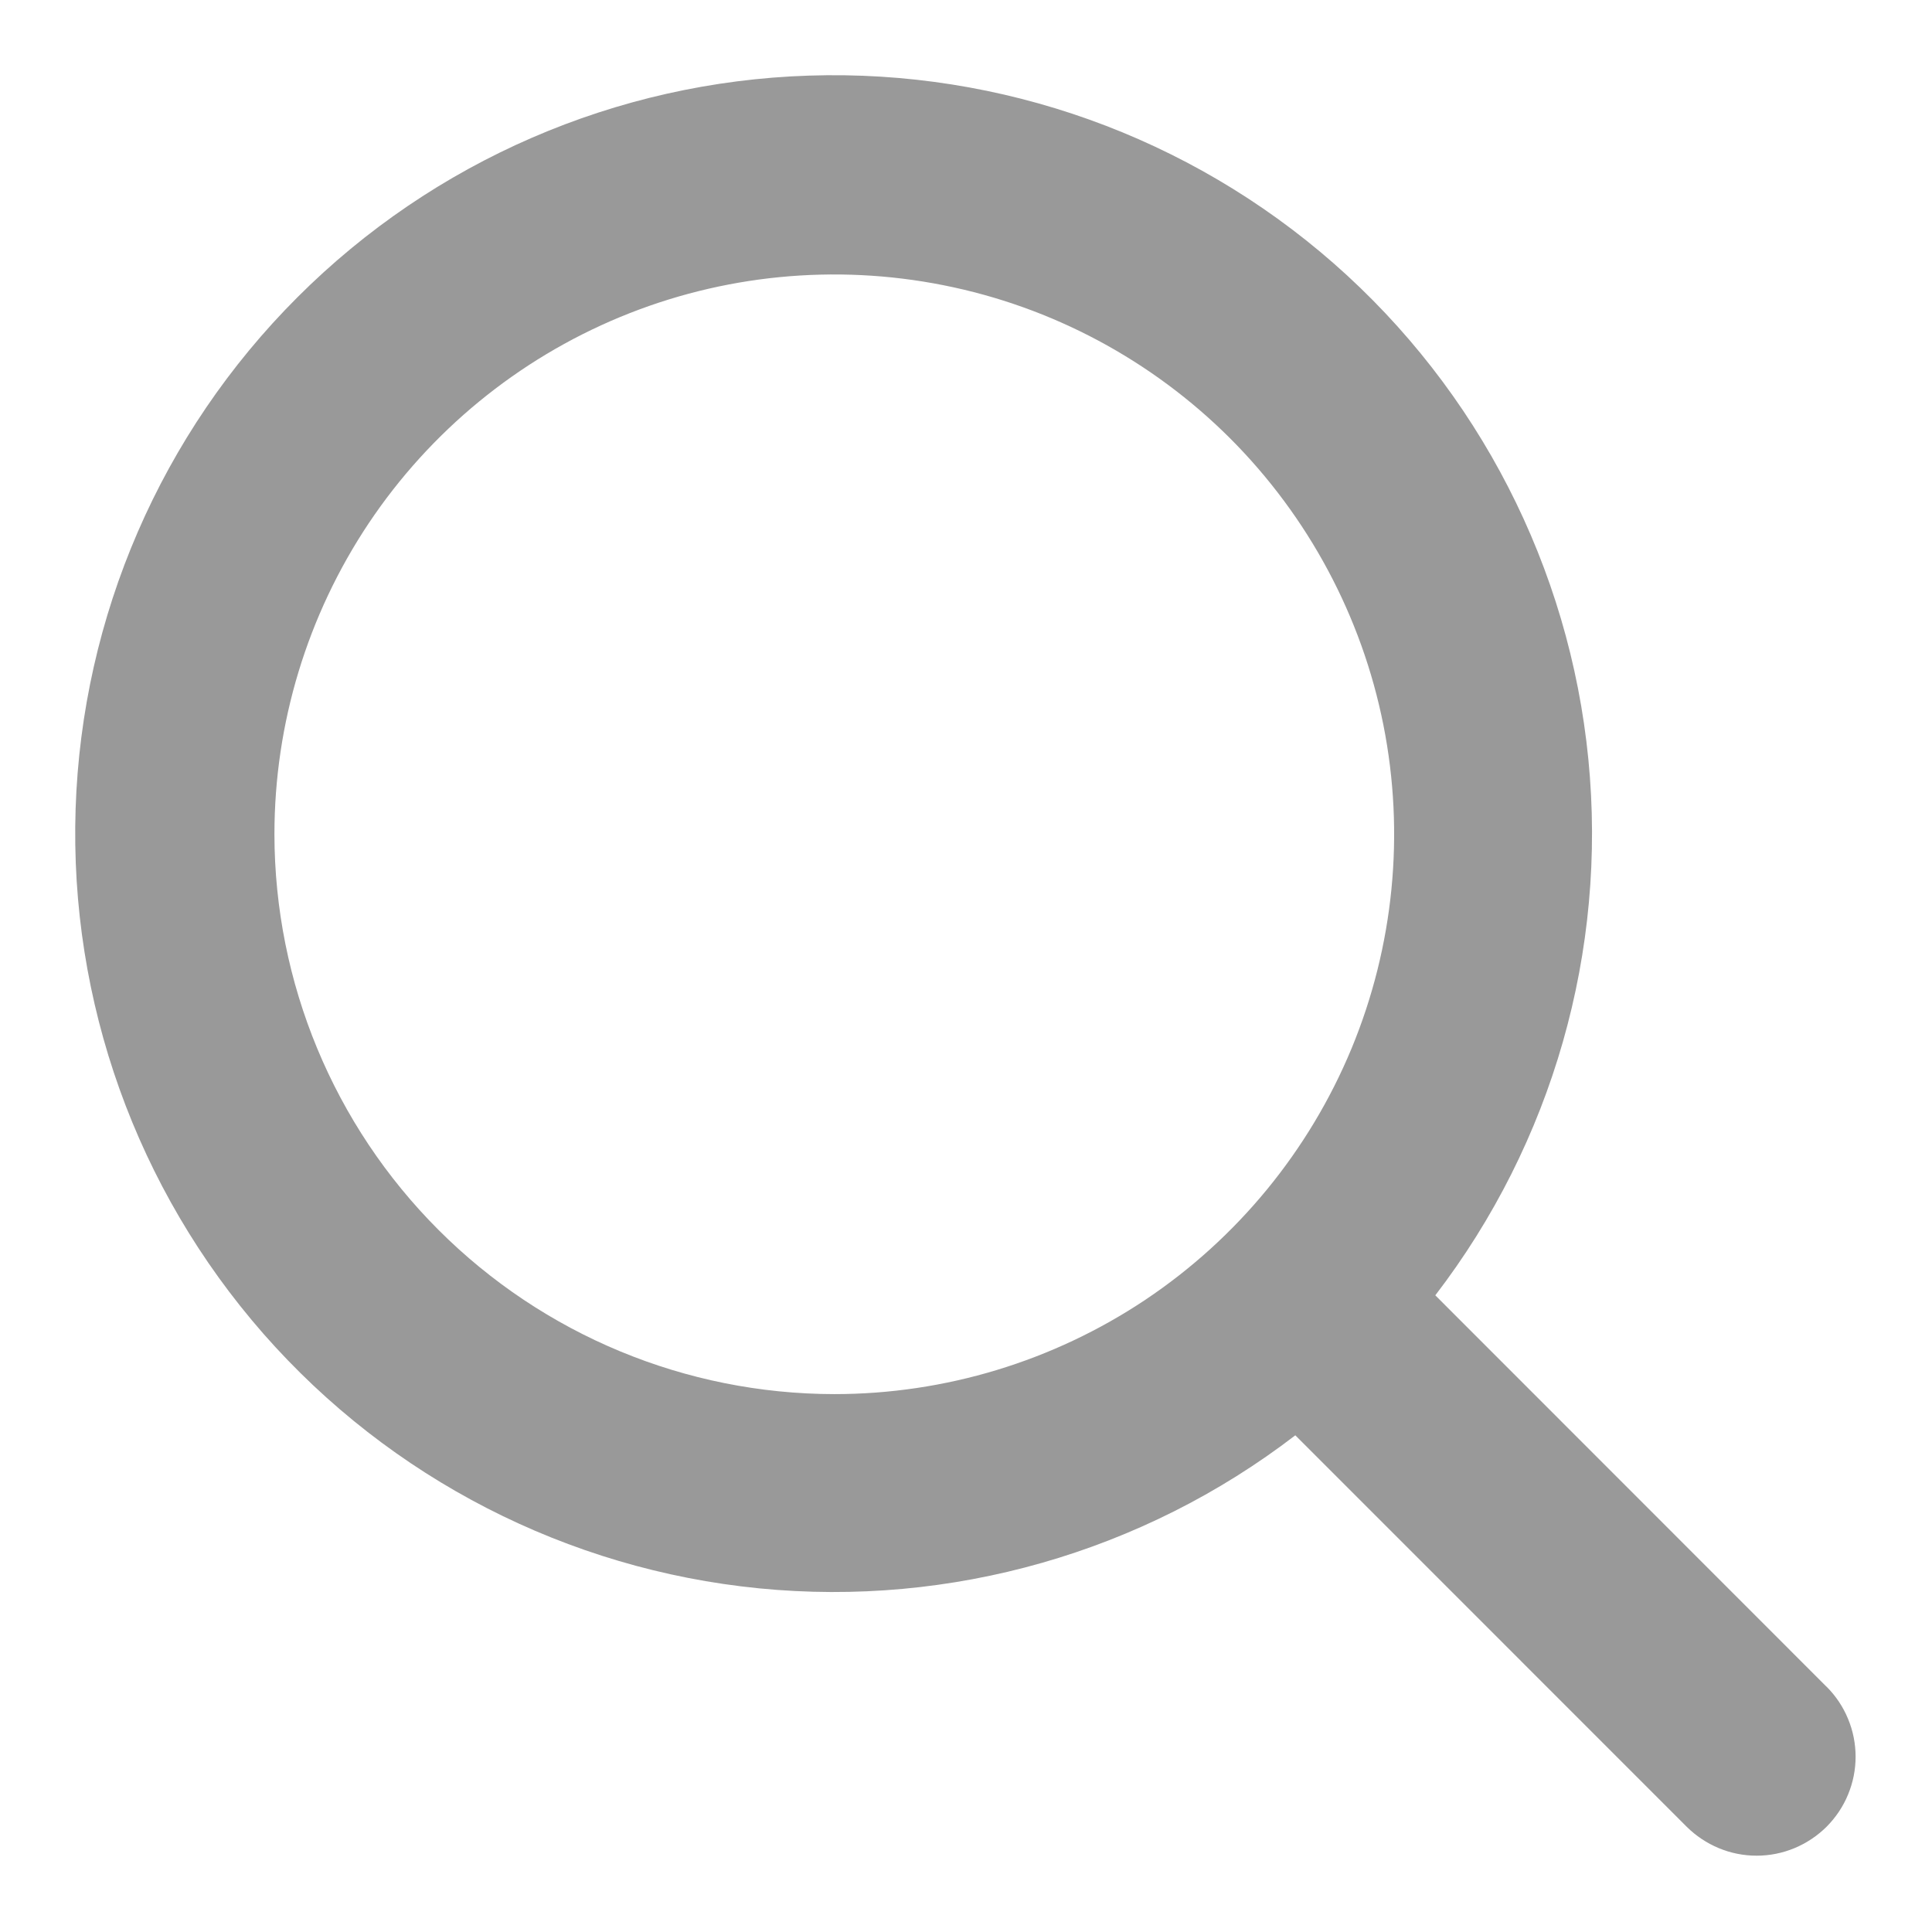
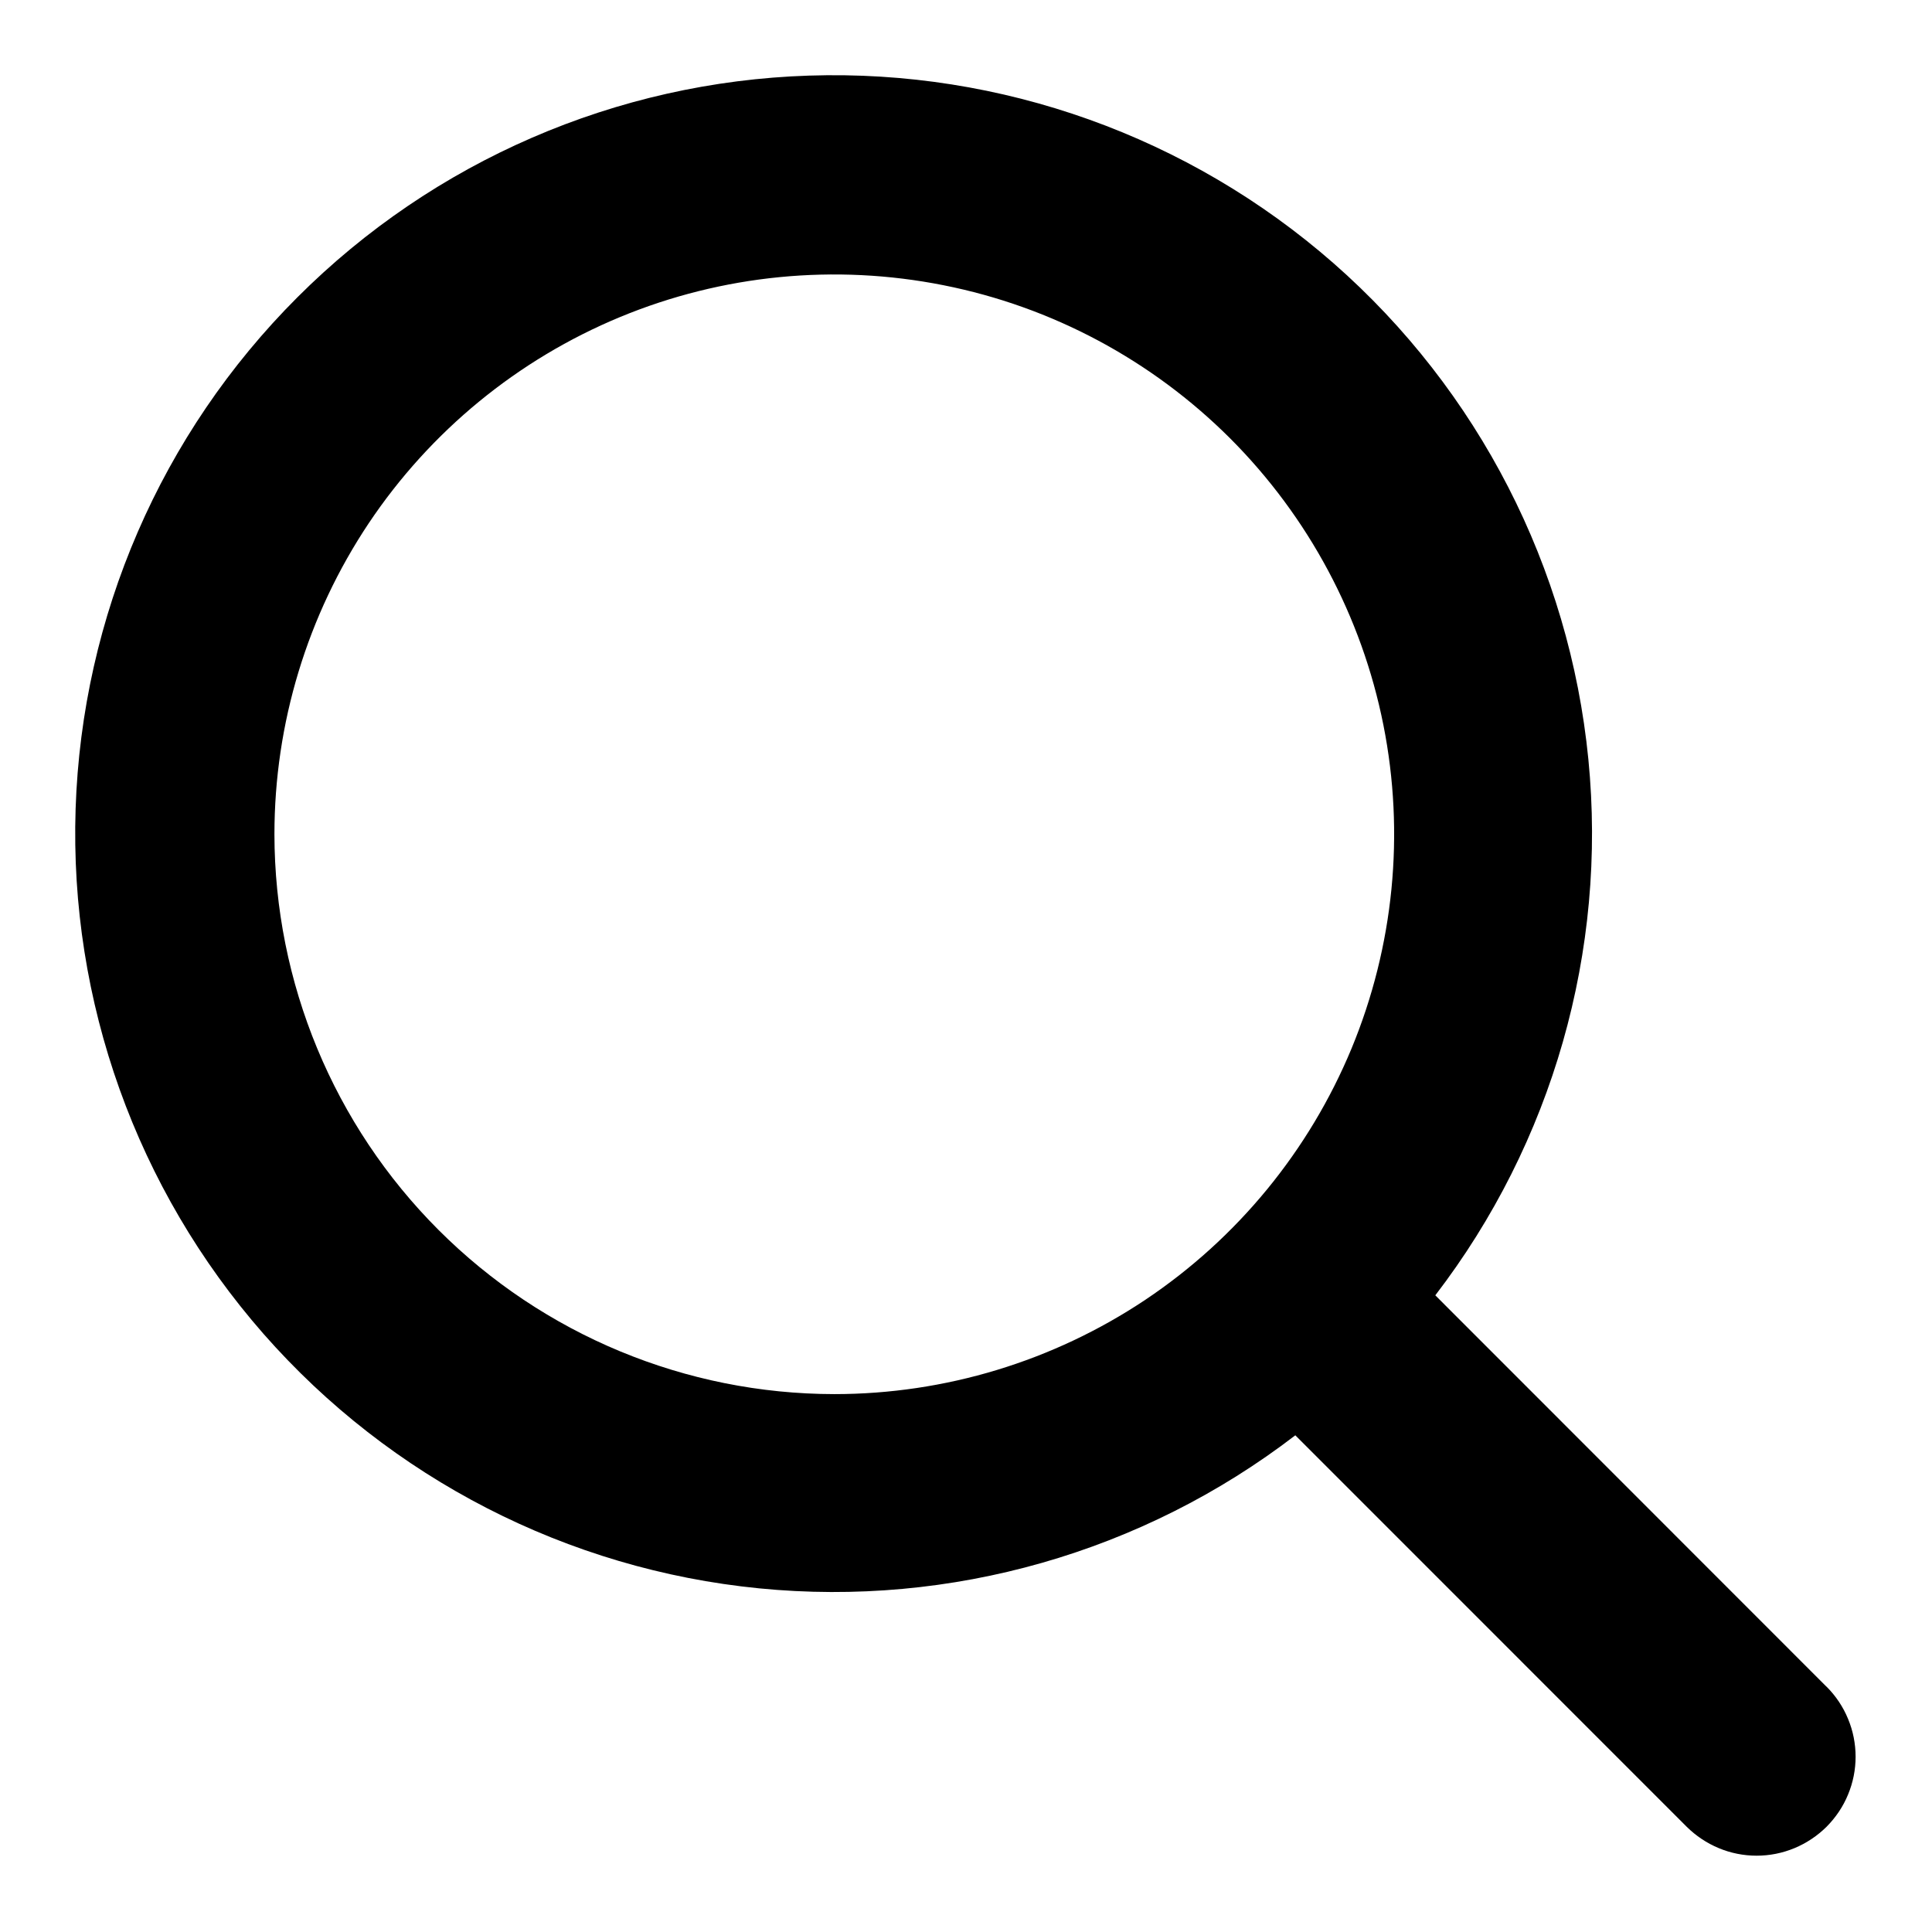
<svg xmlns="http://www.w3.org/2000/svg" width="22" height="22" viewBox="0 0 22 22" fill="none">
-   <path d="M20.796 19.204L16.344 14.75C17.679 13.01 18.302 10.828 18.087 8.646C17.872 6.464 16.835 4.445 15.187 2.999C13.538 1.554 11.402 0.789 9.21 0.861C7.018 0.932 4.936 1.835 3.386 3.386C1.835 4.936 0.933 7.018 0.861 9.21C0.789 11.401 1.554 13.538 2.999 15.187C4.445 16.835 6.464 17.872 8.646 18.087C10.828 18.302 13.011 17.679 14.75 16.344L19.206 20.801C19.311 20.905 19.435 20.988 19.572 21.045C19.708 21.102 19.855 21.131 20.003 21.131C20.151 21.131 20.297 21.102 20.434 21.045C20.571 20.988 20.695 20.905 20.8 20.801C20.904 20.696 20.988 20.572 21.044 20.435C21.101 20.298 21.13 20.152 21.13 20.004C21.13 19.856 21.101 19.709 21.044 19.573C20.988 19.436 20.904 19.311 20.8 19.207L20.796 19.204ZM3.125 9.5C3.125 8.239 3.499 7.007 4.199 5.958C4.9 4.91 5.896 4.093 7.061 3.61C8.225 3.128 9.507 3.002 10.744 3.248C11.98 3.493 13.116 4.101 14.008 4.992C14.899 5.884 15.507 7.02 15.753 8.256C15.999 9.493 15.872 10.775 15.39 11.94C14.907 13.104 14.09 14.1 13.042 14.801C11.993 15.501 10.761 15.875 9.5 15.875C7.81 15.873 6.189 15.201 4.994 14.006C3.799 12.811 3.127 11.19 3.125 9.5Z" fill="black" fill-opacity="0.4" />
+   <path d="M20.796 19.204L16.344 14.75C17.679 13.01 18.302 10.828 18.087 8.646C17.872 6.464 16.835 4.445 15.187 2.999C13.538 1.554 11.402 0.789 9.21 0.861C7.018 0.932 4.936 1.835 3.386 3.386C1.835 4.936 0.933 7.018 0.861 9.21C0.789 11.401 1.554 13.538 2.999 15.187C4.445 16.835 6.464 17.872 8.646 18.087C10.828 18.302 13.011 17.679 14.75 16.344L19.206 20.801C19.311 20.905 19.435 20.988 19.572 21.045C19.708 21.102 19.855 21.131 20.003 21.131C20.151 21.131 20.297 21.102 20.434 21.045C20.571 20.988 20.695 20.905 20.8 20.801C20.904 20.696 20.988 20.572 21.044 20.435C21.101 20.298 21.13 20.152 21.13 20.004C21.13 19.856 21.101 19.709 21.044 19.573C20.988 19.436 20.904 19.311 20.8 19.207L20.796 19.204ZM3.125 9.5C3.125 8.239 3.499 7.007 4.199 5.958C4.9 4.91 5.896 4.093 7.061 3.61C8.225 3.128 9.507 3.002 10.744 3.248C11.98 3.493 13.116 4.101 14.008 4.992C14.899 5.884 15.507 7.02 15.753 8.256C15.999 9.493 15.872 10.775 15.39 11.94C14.907 13.104 14.09 14.1 13.042 14.801C11.993 15.501 10.761 15.875 9.5 15.875C7.81 15.873 6.189 15.201 4.994 14.006C3.799 12.811 3.127 11.19 3.125 9.5Z" fill="black" />
</svg>
